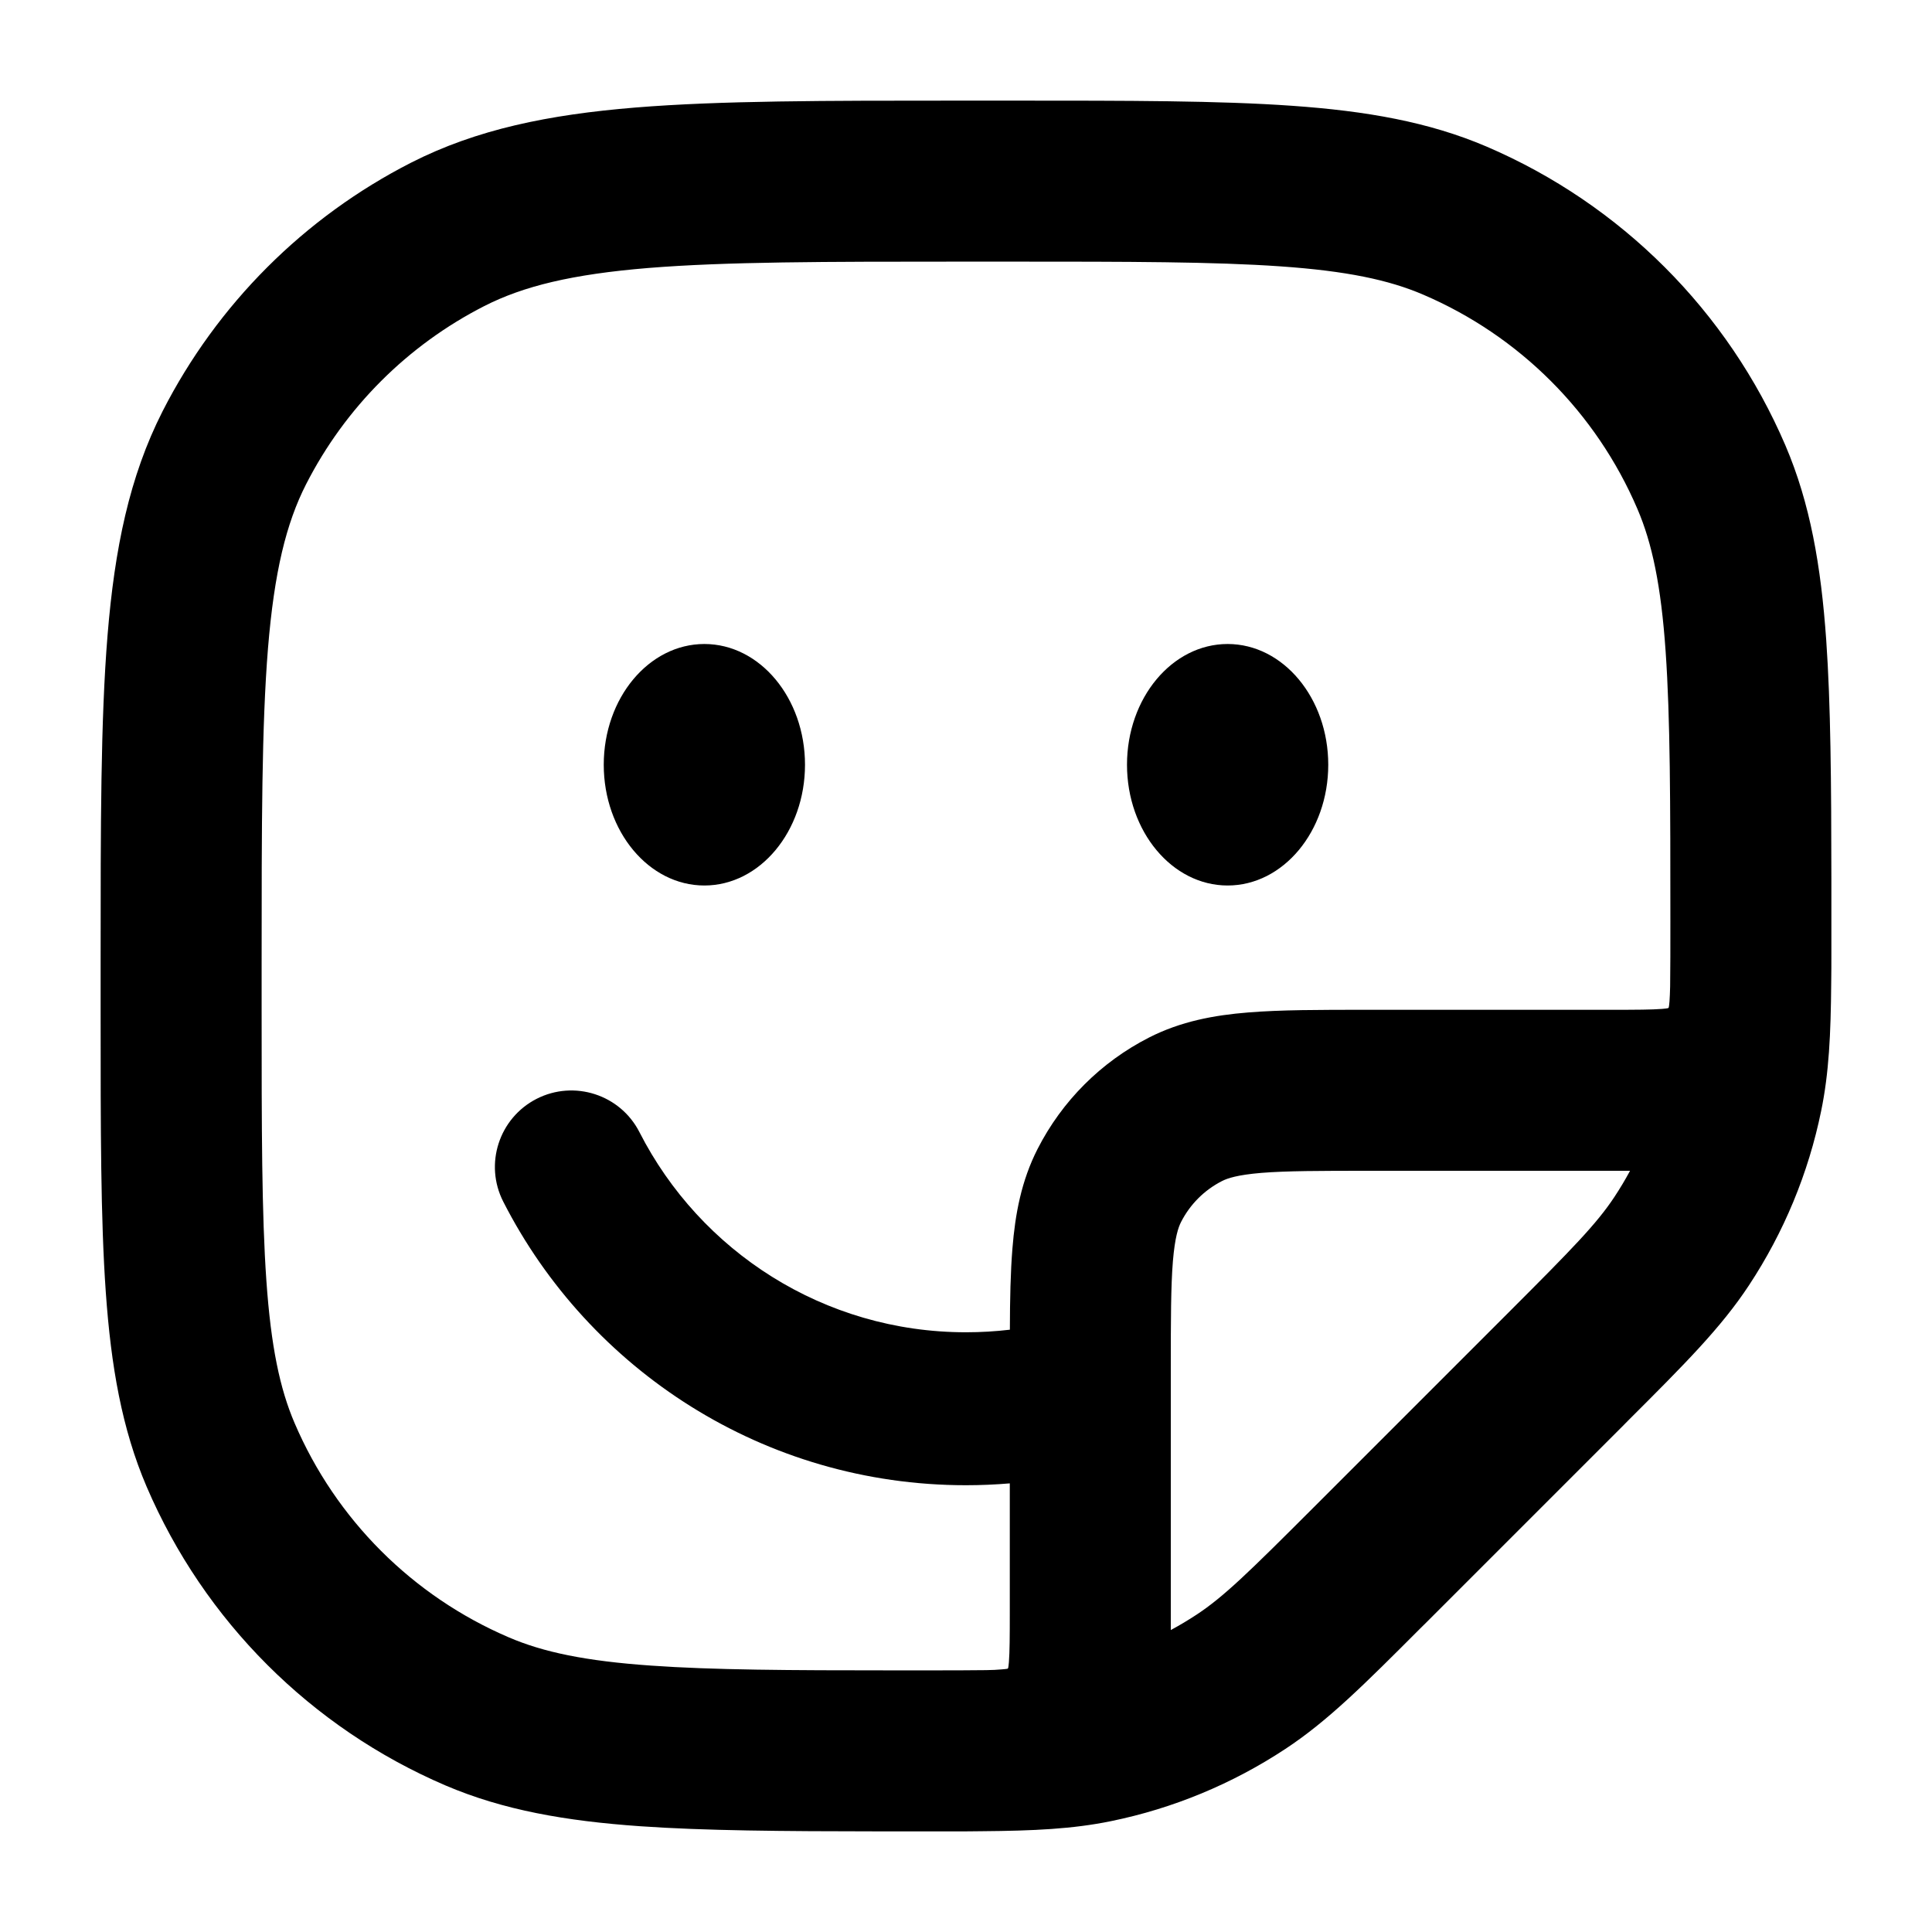
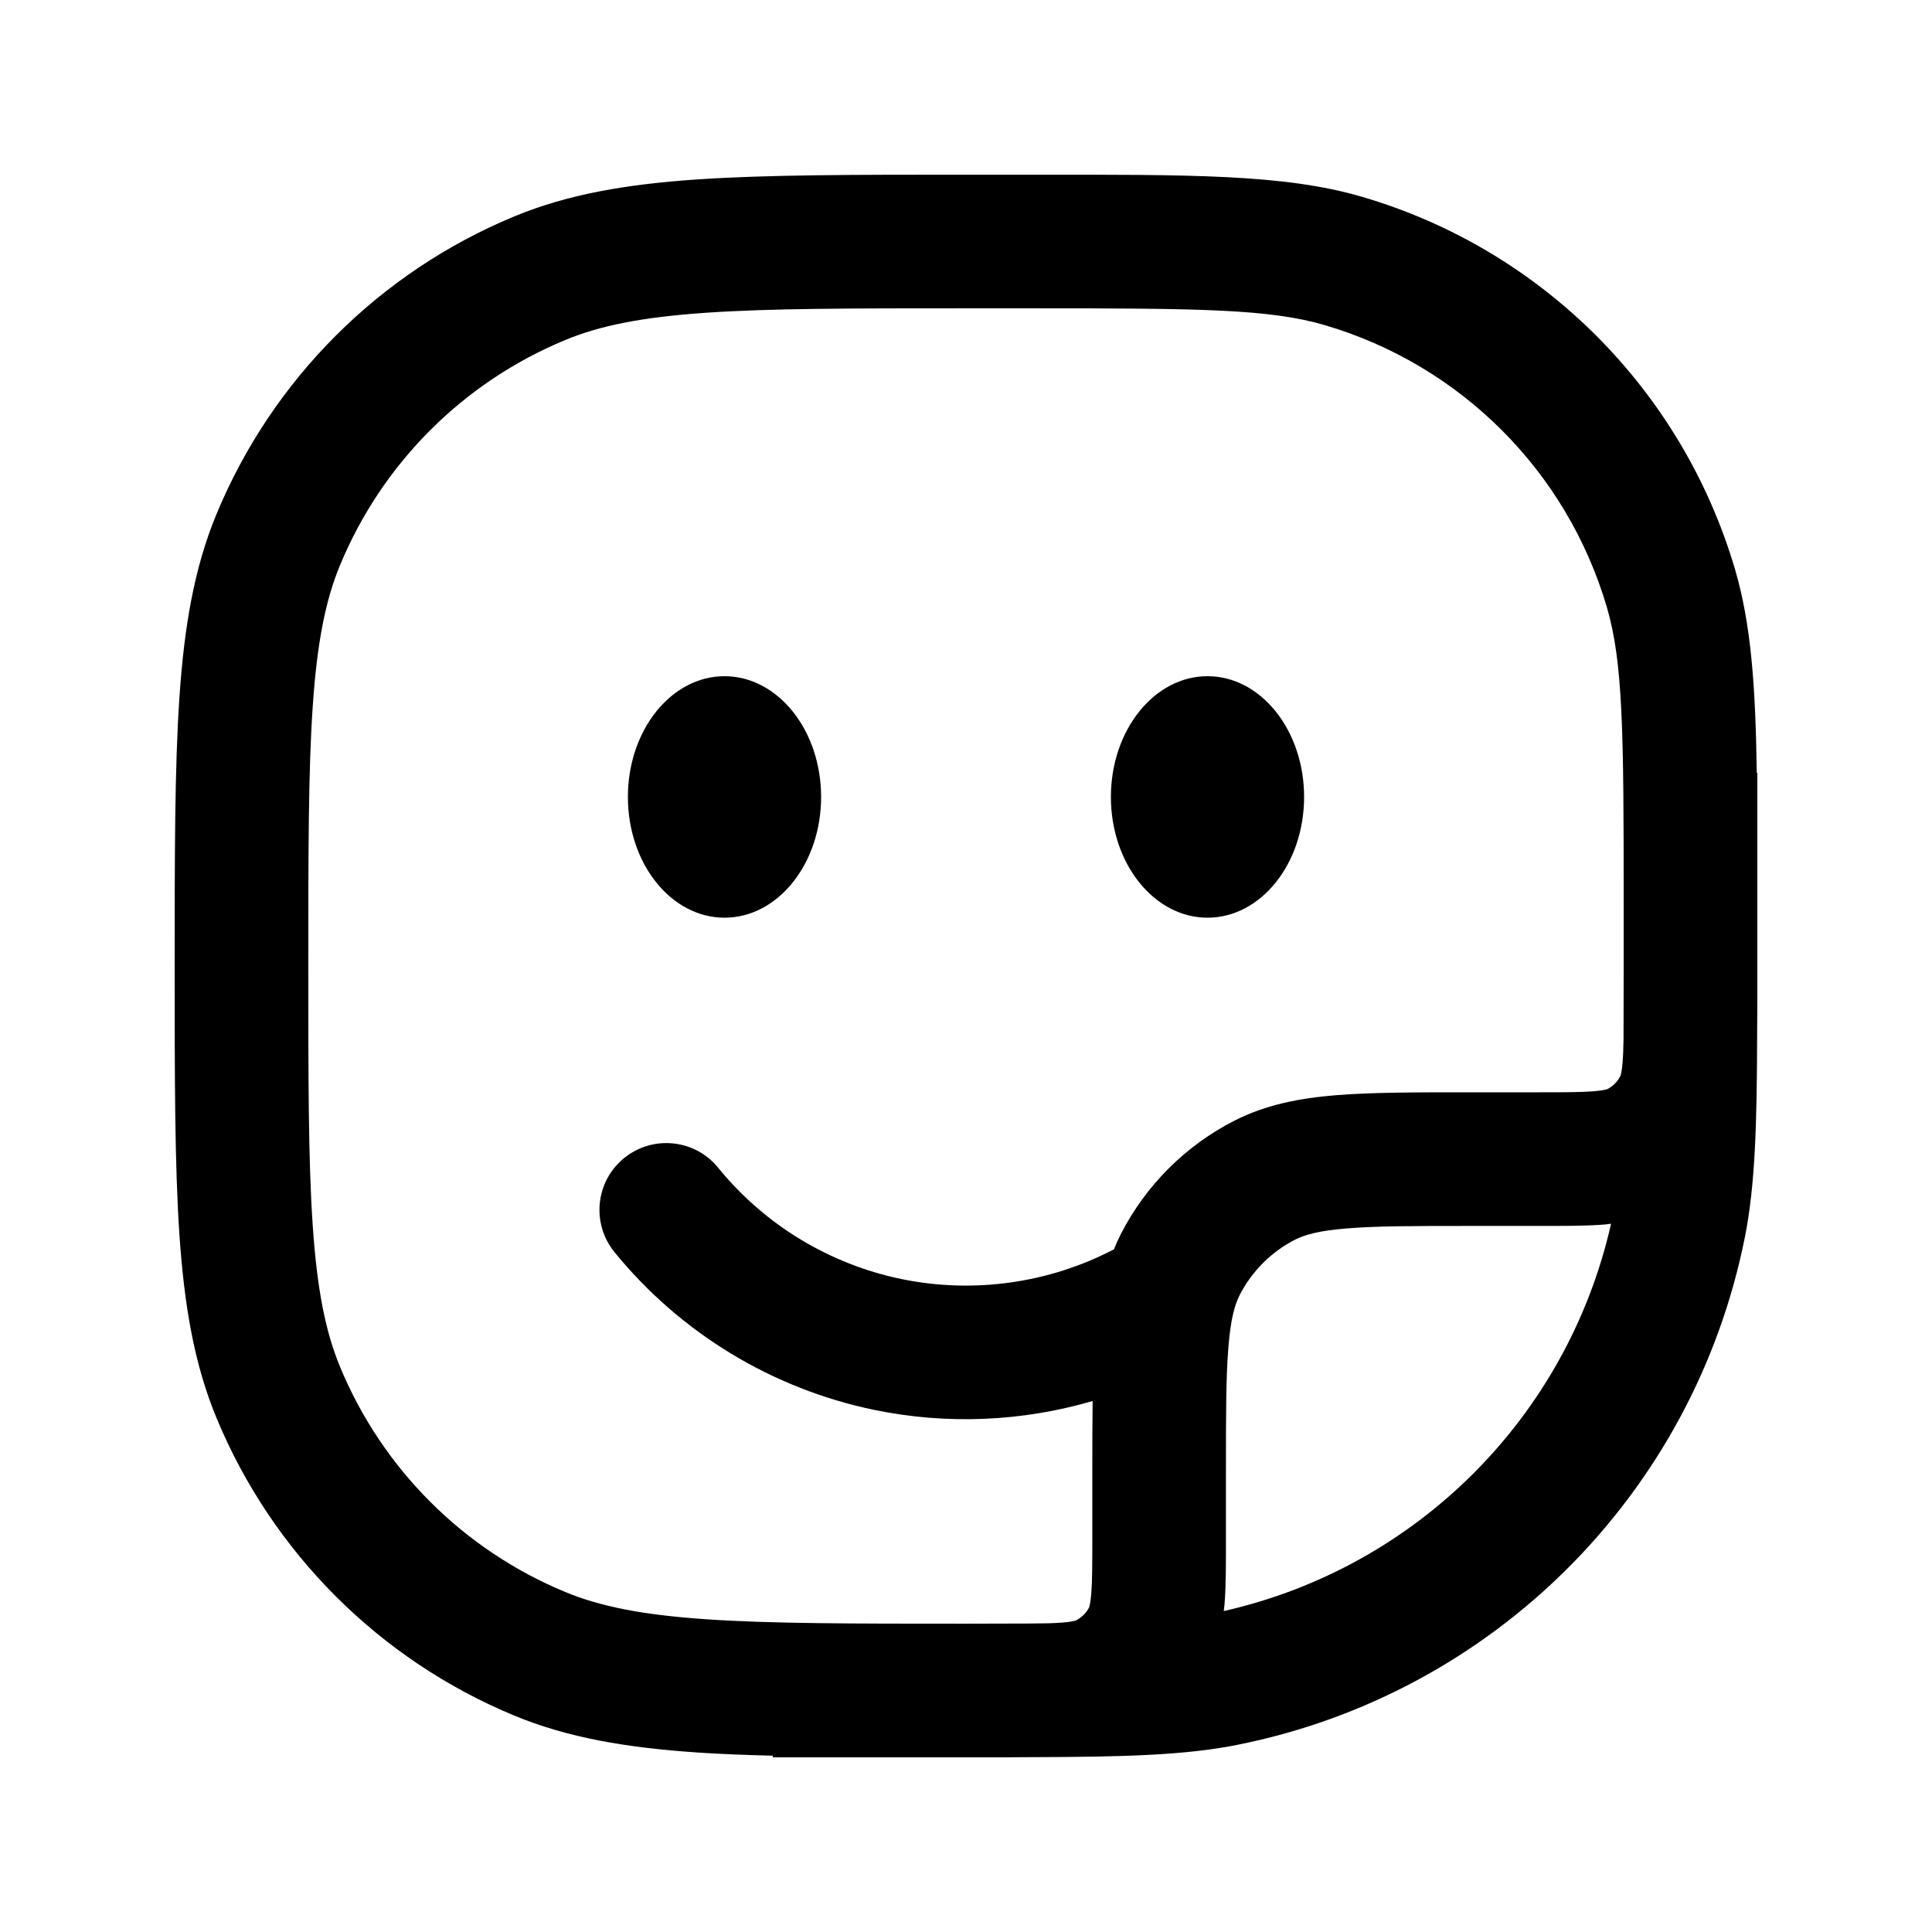
<svg xmlns="http://www.w3.org/2000/svg" width="24" height="24" viewBox="0 0 24 24" fill="none">
-   <path fill-rule="evenodd" clip-rule="evenodd" d="M11.912 1.25H11.957H12.556H12.594H12.594H12.594C14.019 1.25 15.142 1.25 16.049 1.314C16.973 1.379 17.749 1.514 18.467 1.821C20.135 2.536 21.464 3.865 22.179 5.533C22.486 6.251 22.621 7.027 22.686 7.951C22.742 8.752 22.749 9.72 22.75 10.917H22.75L22.75 11.491L22.75 11.55C22.75 11.615 22.75 11.679 22.75 11.741V11.844C22.75 11.967 22.75 12.089 22.748 12.206C22.743 12.847 22.72 13.331 22.623 13.801C22.465 14.574 22.16 15.309 21.726 15.967C21.379 16.494 20.925 16.948 20.224 17.648L20.224 17.648L20.149 17.724L17.724 20.149L17.648 20.224L17.648 20.224L17.648 20.224L17.648 20.224C16.948 20.925 16.494 21.379 15.967 21.726C15.309 22.16 14.574 22.465 13.801 22.623C13.329 22.72 12.842 22.743 12.197 22.748C12.083 22.75 11.965 22.75 11.844 22.75H11.809C11.726 22.75 11.639 22.75 11.55 22.75L11.444 22.75H11.406C11.281 22.75 11.158 22.75 11.037 22.75H10.917V22.75C9.72 22.749 8.752 22.742 7.951 22.686C7.027 22.621 6.251 22.486 5.533 22.179C3.865 21.464 2.536 20.135 1.821 18.467C1.514 17.749 1.379 16.973 1.314 16.049C1.25 15.142 1.25 14.019 1.25 12.594V12.594V12.594V12.556V11.957V11.912V11.912V11.912C1.25 10.251 1.25 8.943 1.336 7.891C1.424 6.817 1.606 5.922 2.02 5.108C2.698 3.779 3.779 2.698 5.108 2.02C5.922 1.606 6.817 1.424 7.891 1.336C8.943 1.25 10.251 1.25 11.912 1.25H11.912H11.912ZM11.604 20.75H11.094C9.803 20.75 8.853 20.745 8.092 20.691C7.272 20.634 6.747 20.523 6.321 20.34C5.125 19.828 4.172 18.875 3.66 17.679C3.477 17.253 3.366 16.727 3.309 15.908C3.251 15.08 3.25 14.028 3.25 12.556V11.957C3.25 10.241 3.251 9.015 3.329 8.054C3.407 7.104 3.555 6.501 3.802 6.016C4.288 5.063 5.063 4.288 6.016 3.802C6.501 3.555 7.104 3.407 8.054 3.329C9.015 3.251 10.241 3.25 11.957 3.25H12.556C14.028 3.25 15.08 3.251 15.908 3.309C16.727 3.366 17.253 3.477 17.679 3.66C18.875 4.172 19.828 5.125 20.34 6.321C20.523 6.747 20.634 7.272 20.691 8.092C20.749 8.92 20.75 9.972 20.75 11.444C20.75 11.766 20.75 12.031 20.747 12.254C20.745 12.328 20.743 12.388 20.739 12.441C20.736 12.476 20.733 12.5 20.73 12.515C20.727 12.518 20.724 12.521 20.721 12.524C20.706 12.527 20.682 12.53 20.647 12.533C20.516 12.543 20.337 12.544 20.017 12.544L16.972 12.544C16.398 12.544 15.909 12.544 15.506 12.577C15.083 12.611 14.669 12.687 14.273 12.889C13.677 13.193 13.193 13.677 12.889 14.273C12.687 14.669 12.611 15.083 12.577 15.506C12.553 15.798 12.546 16.136 12.545 16.518C12.366 16.539 12.185 16.55 12 16.55C10.232 16.55 8.698 15.542 7.944 14.065C7.706 13.597 7.133 13.412 6.666 13.65C6.199 13.889 6.013 14.461 6.252 14.928C7.317 17.017 9.49 18.45 12 18.45C12.183 18.45 12.365 18.442 12.544 18.427L12.544 20.017C12.544 20.337 12.543 20.516 12.533 20.647C12.53 20.682 12.527 20.706 12.524 20.721C12.521 20.724 12.518 20.727 12.515 20.73C12.5 20.732 12.476 20.736 12.441 20.738C12.387 20.743 12.326 20.746 12.25 20.747C12.066 20.749 11.854 20.75 11.604 20.75ZM14.544 20.249C14.654 20.19 14.762 20.125 14.867 20.056C15.203 19.834 15.508 19.536 16.309 18.735L18.735 16.309C19.536 15.508 19.834 15.203 20.056 14.867C20.125 14.762 20.19 14.654 20.249 14.544C20.183 14.544 20.117 14.544 20.049 14.544L17.011 14.544C16.387 14.544 15.98 14.545 15.669 14.57C15.37 14.595 15.248 14.637 15.181 14.671C14.961 14.783 14.783 14.961 14.671 15.181C14.637 15.248 14.595 15.37 14.57 15.669C14.545 15.98 14.544 16.387 14.544 17.011L14.544 20.049C14.544 20.117 14.544 20.183 14.544 20.249ZM8.75 11C9.44 11 10 10.328 10 9.5C10 8.672 9.44 8 8.75 8C8.06 8 7.5 8.672 7.5 9.5C7.5 10.328 8.06 11 8.75 11ZM16.5 9.5C16.5 10.328 15.94 11 15.25 11C14.56 11 14 10.328 14 9.5C14 8.672 14.56 8 15.25 8C15.94 8 16.5 8.672 16.5 9.5Z" fill="black" />
+   <path d="M12.818 2.17C14.789 2.17 15.953 2.161 16.924 2.446C19.154 3.101 20.899 4.846 21.554 7.076C21.753 7.754 21.808 8.525 21.823 9.6H21.83V12.479C21.83 12.597 21.829 12.711 21.828 12.819C21.825 13.967 21.805 14.714 21.676 15.366C21.042 18.552 18.552 21.042 15.366 21.676C14.714 21.805 13.966 21.825 12.819 21.828C12.711 21.829 12.597 21.83 12.479 21.83H9.6V21.81C9.261 21.801 8.949 21.79 8.66 21.77C7.782 21.71 7.056 21.588 6.387 21.311C4.713 20.617 3.383 19.287 2.689 17.613C2.412 16.944 2.289 16.218 2.229 15.34C2.17 14.468 2.17 13.386 2.17 12C2.17 10.614 2.17 9.532 2.229 8.66C2.289 7.782 2.412 7.056 2.689 6.387C3.383 4.713 4.713 3.383 6.387 2.689C7.056 2.412 7.782 2.289 8.66 2.229C9.532 2.17 10.614 2.17 12 2.17H12.818ZM12 3.83C10.591 3.83 9.575 3.83 8.773 3.885C7.979 3.939 7.455 4.044 7.021 4.224C5.755 4.748 4.748 5.755 4.224 7.021C4.044 7.455 3.939 7.979 3.885 8.773C3.83 9.575 3.83 10.591 3.83 12C3.83 13.409 3.83 14.425 3.885 15.227C3.939 16.021 4.044 16.545 4.224 16.979C4.748 18.245 5.755 19.252 7.021 19.776C7.455 19.956 7.979 20.061 8.773 20.115C9.575 20.17 10.591 20.17 12 20.17C12.287 20.17 12.547 20.169 12.783 20.168C12.963 20.167 13.094 20.165 13.2 20.156C13.317 20.147 13.359 20.132 13.367 20.129C13.437 20.093 13.494 20.037 13.529 19.968C13.532 19.96 13.546 19.919 13.556 19.8C13.569 19.642 13.569 19.429 13.569 19.08V18.239C13.569 17.937 13.57 17.659 13.573 17.404C12.698 17.659 11.768 17.701 10.864 17.515C9.594 17.253 8.452 16.56 7.633 15.554C7.344 15.198 7.397 14.675 7.753 14.386C8.109 14.097 8.632 14.15 8.921 14.506C9.498 15.215 10.303 15.704 11.199 15.889C12.095 16.073 13.028 15.942 13.839 15.519H13.838C13.863 15.456 13.891 15.394 13.922 15.333C14.232 14.726 14.726 14.232 15.333 13.922C15.726 13.722 16.144 13.642 16.596 13.605C17.037 13.569 17.581 13.569 18.239 13.569H19.08C19.429 13.569 19.642 13.569 19.8 13.556C19.919 13.546 19.96 13.532 19.968 13.529C20.037 13.494 20.093 13.437 20.129 13.367C20.132 13.359 20.147 13.317 20.156 13.2C20.163 13.121 20.166 13.028 20.168 12.912C20.169 12.642 20.17 12.341 20.17 12V11.182C20.17 9.094 20.162 8.227 19.961 7.543C19.465 5.855 18.145 4.535 16.457 4.039C15.773 3.838 14.906 3.83 12.818 3.83H12ZM19.936 15.211C19.694 15.231 19.402 15.229 19.08 15.229H18.239C17.554 15.229 17.089 15.23 16.73 15.26C16.382 15.288 16.207 15.339 16.087 15.4C15.792 15.551 15.551 15.792 15.4 16.087C15.339 16.207 15.288 16.382 15.26 16.73C15.23 17.089 15.229 17.554 15.229 18.239V19.08C15.229 19.402 15.231 19.694 15.211 19.936C15.209 19.961 15.205 19.987 15.202 20.013C17.599 19.472 19.472 17.599 20.013 15.202C19.987 15.205 19.961 15.209 19.936 15.211ZM9 8.4C9.663 8.4 10.2 9.072 10.2 9.9C10.2 10.729 9.663 11.4 9 11.4C8.337 11.4 7.8 10.729 7.8 9.9C7.8 9.072 8.337 8.4 9 8.4ZM15 8.4C15.663 8.4 16.2 9.072 16.2 9.9C16.2 10.729 15.663 11.4 15 11.4C14.337 11.4 13.8 10.729 13.8 9.9C13.8 9.072 14.337 8.4 15 8.4Z" fill="black" />
</svg>
